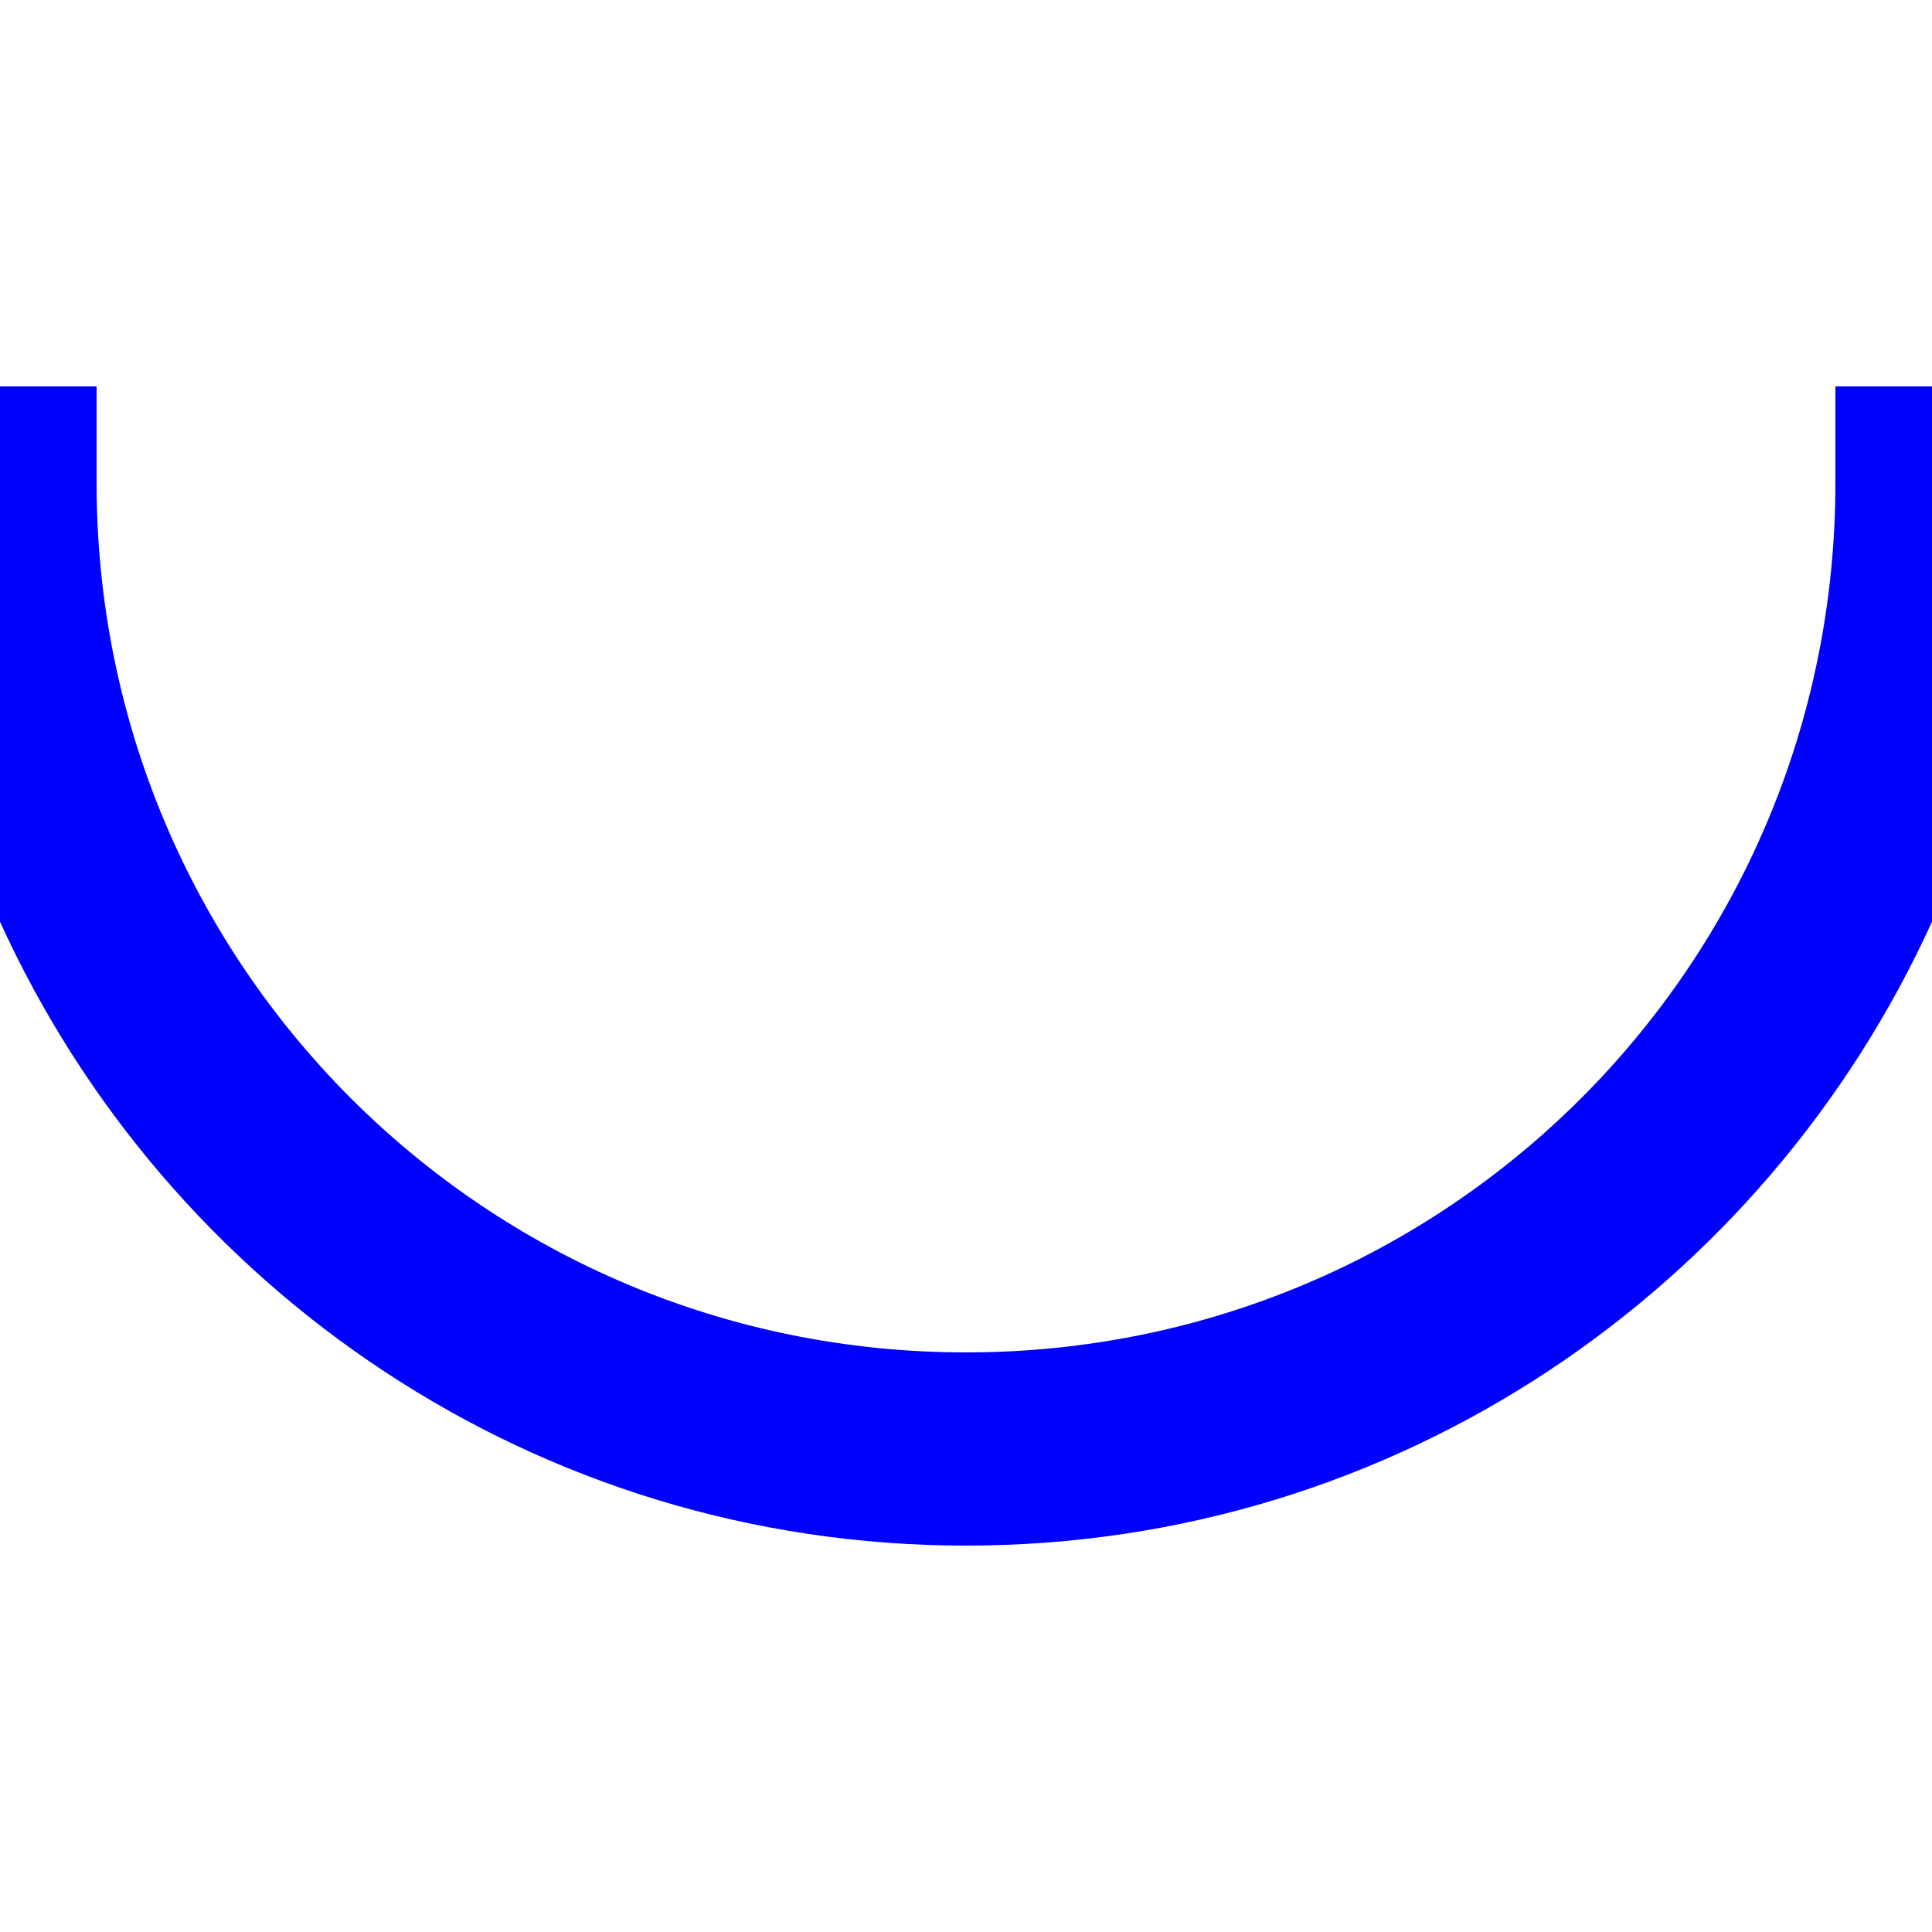
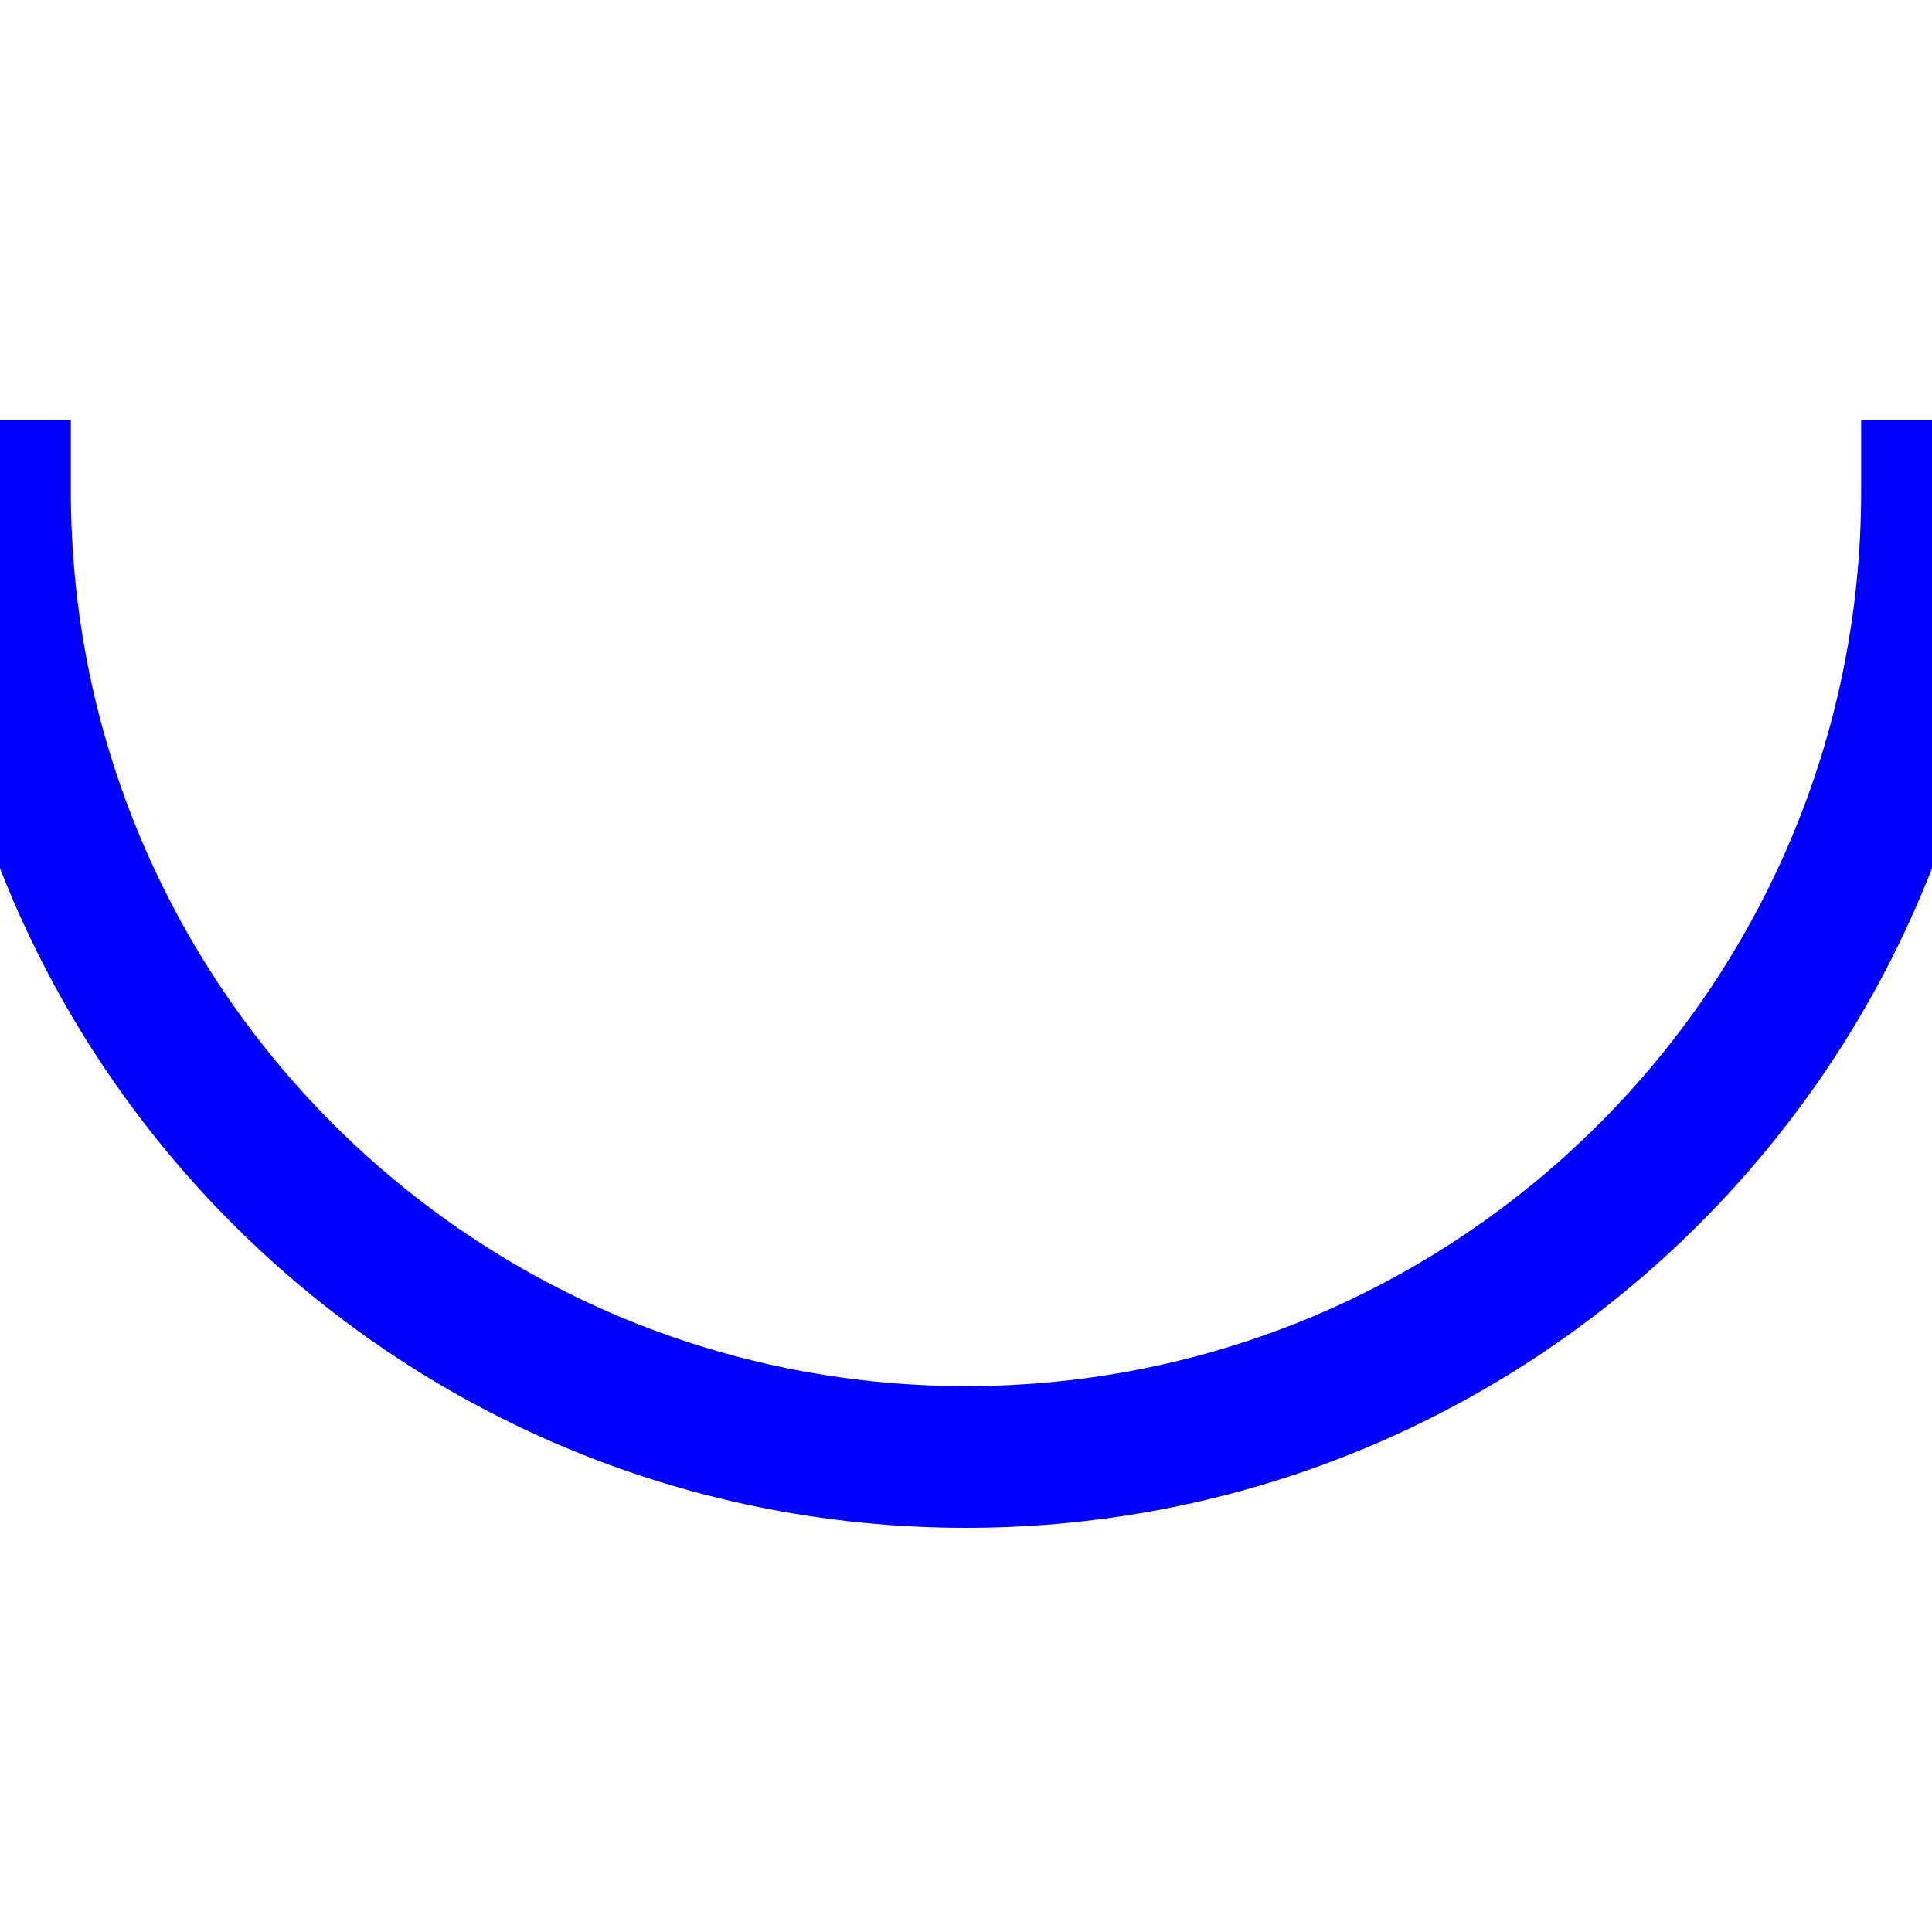
<svg xmlns="http://www.w3.org/2000/svg" width="15" height="15" id="svg3243" version="1.1">
  <defs id="defs3245">
    </defs>
  <g id="layer1" transform="translate(0,-1037.362)">
-     <path style="font-size:medium;font-style:normal;font-variant:normal;font-weight:normal;font-stretch:normal;text-indent:0;text-align:start;text-decoration:none;line-height:normal;letter-spacing:normal;word-spacing:normal;text-transform:none;direction:ltr;block-progression:tb;writing-mode:lr-tb;text-anchor:start;baseline-shift:baseline;color:#000000;fill:#0000ff;fill-opacity:1;stroke:none;stroke-width:1.5;marker:none;visibility:visible;display:inline;overflow:visible;enable-background:accumulate;font-family:Sans;-inkscape-font-specification:Sans" d="M 0 3 L 0 7.156 C 1.299 10.013 4.164 12 7.5 12 C 10.836 12 13.701 10.013 15 7.156 L 15 3 L 14.25 3 L 14.25 3.75 C 14.25 7.487 11.237 10.5 7.5 10.5 C 3.763 10.5 0.75 7.487 0.75 3.75 L 0.75 3 L 0 3 z " transform="translate(0,1037.362)" id="path4776-83-4" />
+     <path style="color:#000000;fill:none;stroke:#0000ff;stroke-width:1.1;stroke-linecap:square;stroke-linejoin:miter;stroke-miterlimit:4;stroke-opacity:1;stroke-dasharray:none;stroke-dashoffset:0;marker:none;visibility:visible;display:inline;overflow:visible;enable-background:accumulate" d="m 15,1041.174 c 0,4.142 -3.358,7.5 -7.5,7.5 -4.142,0 -7.5,-3.358 -7.5,-7.5" id="path2994" />
  </g>
</svg>
